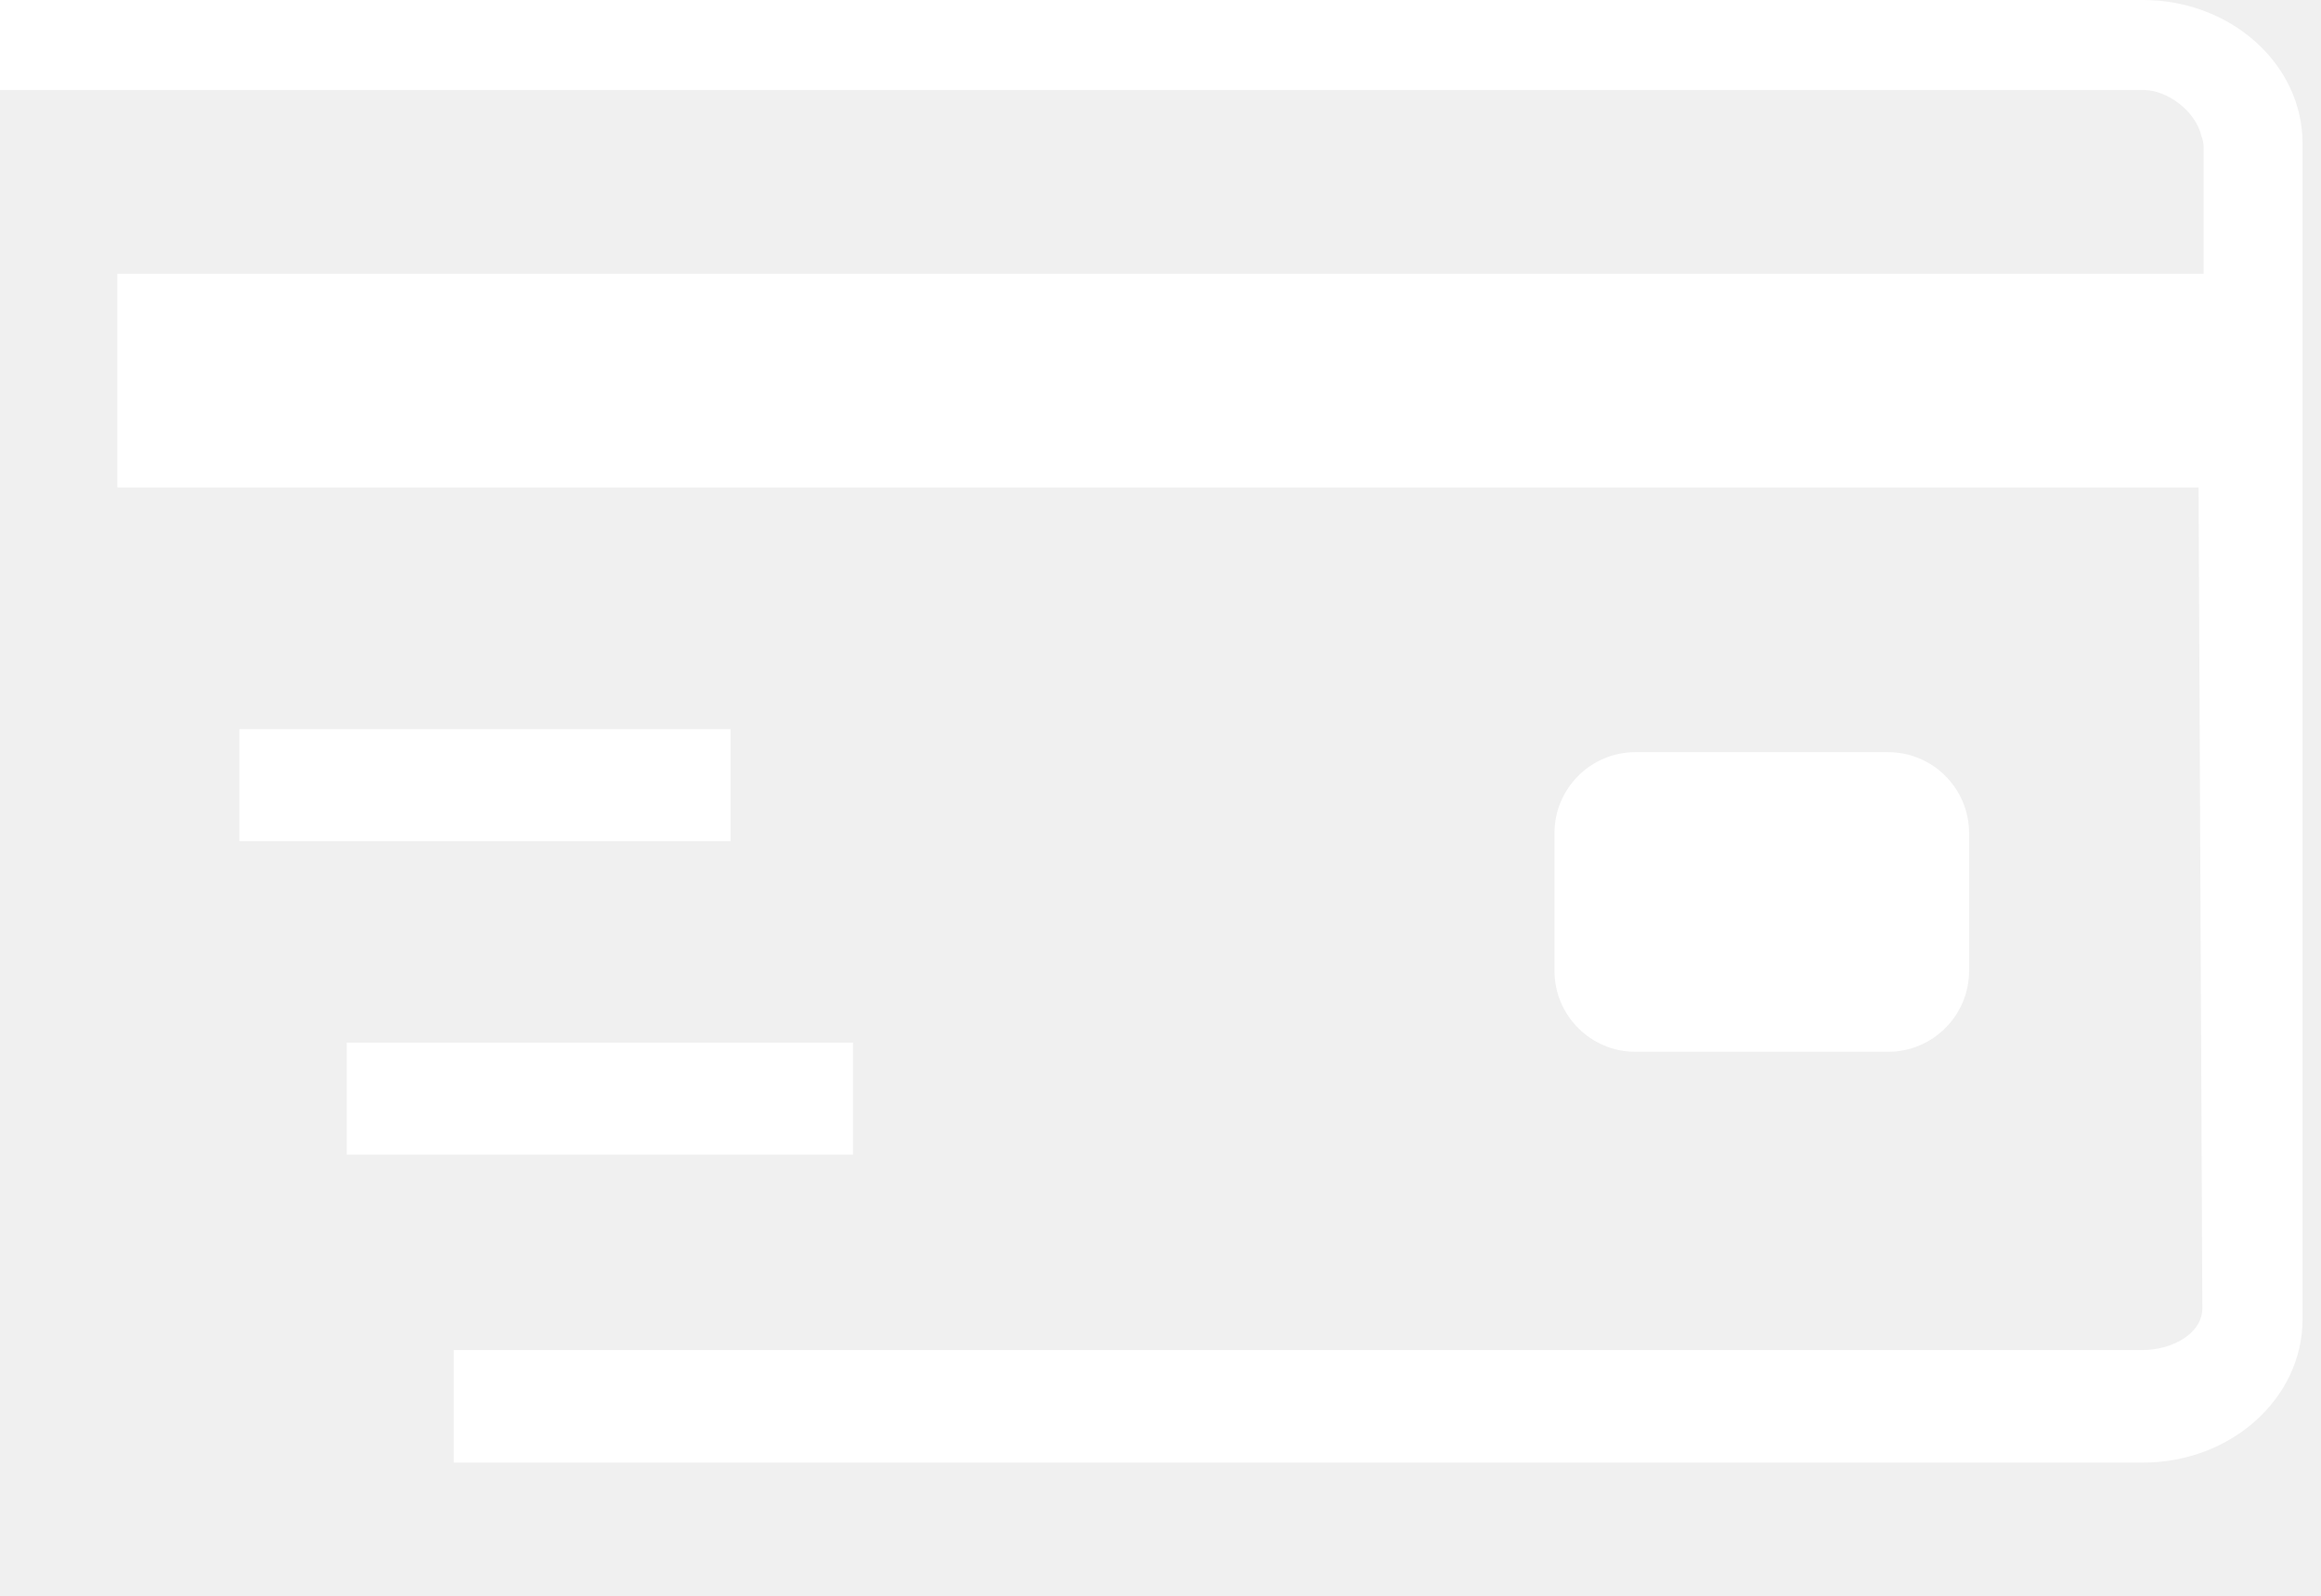
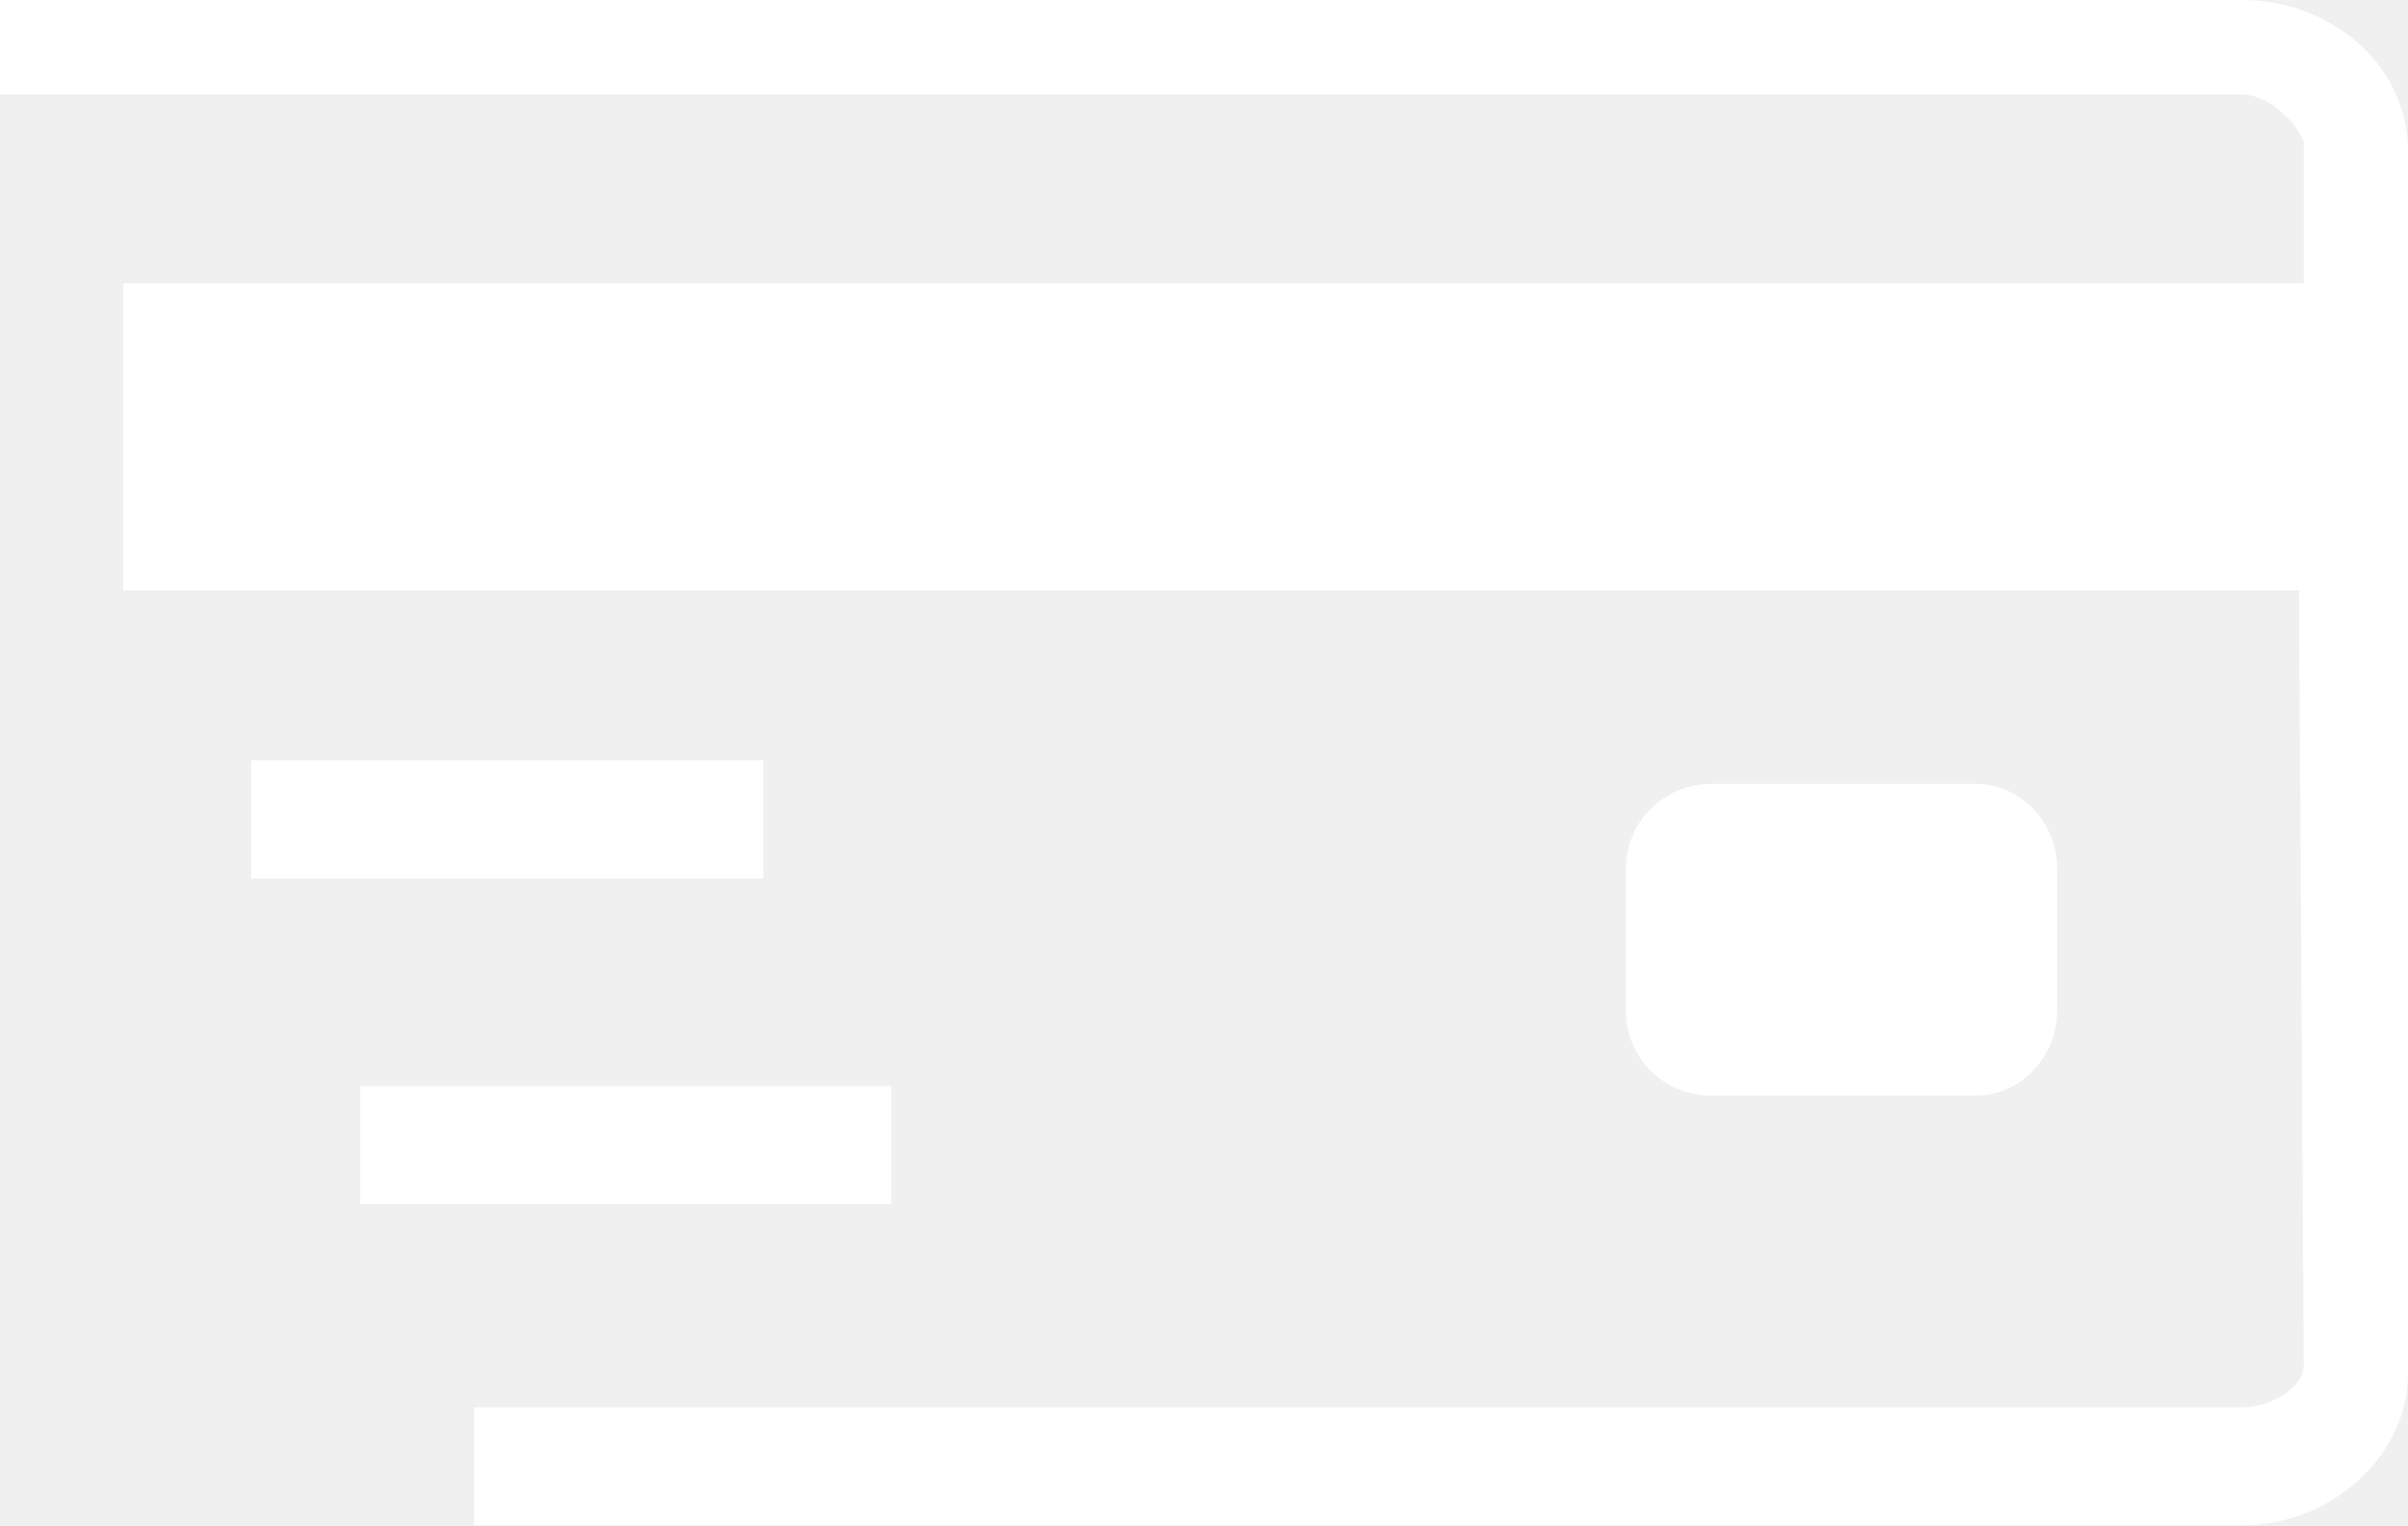
- <svg xmlns="http://www.w3.org/2000/svg" width="16px" height="11px" viewBox="0 0 16 11" version="1.1">
+ <svg xmlns="http://www.w3.org/2000/svg" width="30px" height="19px" viewBox="0 0 30 19" version="1.1">
  <defs />
-   <g id="Поставщики" stroke="none" stroke-width="1" fill="none" fill-rule="evenodd">
-     <g id="страница-поставщика-copy-2" transform="translate(-274, -484)" fill="#FFFFFF">
-       <g id="Group" transform="translate(231, 449)">
-         <g id="новый-платеж" transform="translate(29, 20)">
-           <g id="noun_9765_cc" transform="translate(14, 15)">
-             <g id="Group">
-               <path d="M14.772,0 L0,0 L0,0.62 L14.772,0.62 C14.949,0.62 15.136,0.773 15.174,0.932 C15.184,0.959 15.191,0.987 15.191,1.015 L15.191,1.887 L0.809,1.887 L0.809,3.361 L15.156,3.361 L15.182,9.018 C15.182,9.195 14.97,9.306 14.772,9.306 L3.128,9.306 L3.128,10.082 L14.772,10.082 C15.38,10.082 15.873,9.639 15.873,9.093 L15.873,0.989 C15.873,0.443 15.38,0 14.772,0 L14.772,0 Z" id="Shape" />
-               <rect id="Rectangle-path" x="2.39" y="7.187" width="3.49" height="0.772" />
-               <rect id="Rectangle-path" x="1.65" y="5.026" width="3.386" height="0.773" />
-               <path d="M10.716,6.692 C10.716,7 10.966,7.25 11.273,7.25 L13.016,7.25 C13.324,7.25 13.574,7 13.574,6.692 L13.574,5.743 C13.574,5.435 13.324,5.185 13.016,5.185 L11.273,5.185 C10.966,5.185 10.716,5.435 10.716,5.743 L10.716,6.692 L10.716,6.692 Z" id="Shape" />
+   <g id="платежи" stroke="none" stroke-width="1" fill="none" fill-rule="evenodd">
+     <g id="Платежи/Меню_плюс" transform="translate(-172, -503)" fill="#FFFFFF">
+       <g id="Group-2" transform="translate(26, 361)">
+         <g id="submenu" transform="translate(16, 124)">
+           <g id="новый-платеж" transform="translate(119, 0)">
+             <g id="Group-5">
+               <path d="M11,18 L11,19.176 L38.933,19.176 C39.228,19.176 39.583,19.471 39.701,19.765 L39.701,19.882 L39.701,21.529 L12.535,21.529 L12.535,25.353 L39.642,25.353 L39.701,35 C39.701,35.294 39.287,35.529 38.933,35.529 L16.906,35.529 L16.906,37 L38.933,37 C40.055,37 41,36.118 41,35.118 L41,19.882 C41,18.824 40.055,18 38.933,18 L11,18 Z M15.488,31.529 L22.102,31.529 L22.102,33 L15.488,33 L15.488,31.529 Z M14.13,27.471 L20.508,27.471 L20.508,28.941 L14.13,28.941 L14.13,27.471 Z M31.256,30.588 C31.256,31.176 31.728,31.647 32.319,31.647 L35.626,31.647 C36.157,31.647 36.63,31.176 36.63,30.588 L36.63,28.824 C36.63,28.235 36.157,27.765 35.626,27.765 L32.319,27.765 C31.728,27.765 31.256,28.235 31.256,28.824 L31.256,30.588 Z" id="icon-menu-payment" />
            </g>
          </g>
        </g>
      </g>
    </g>
  </g>
</svg>
